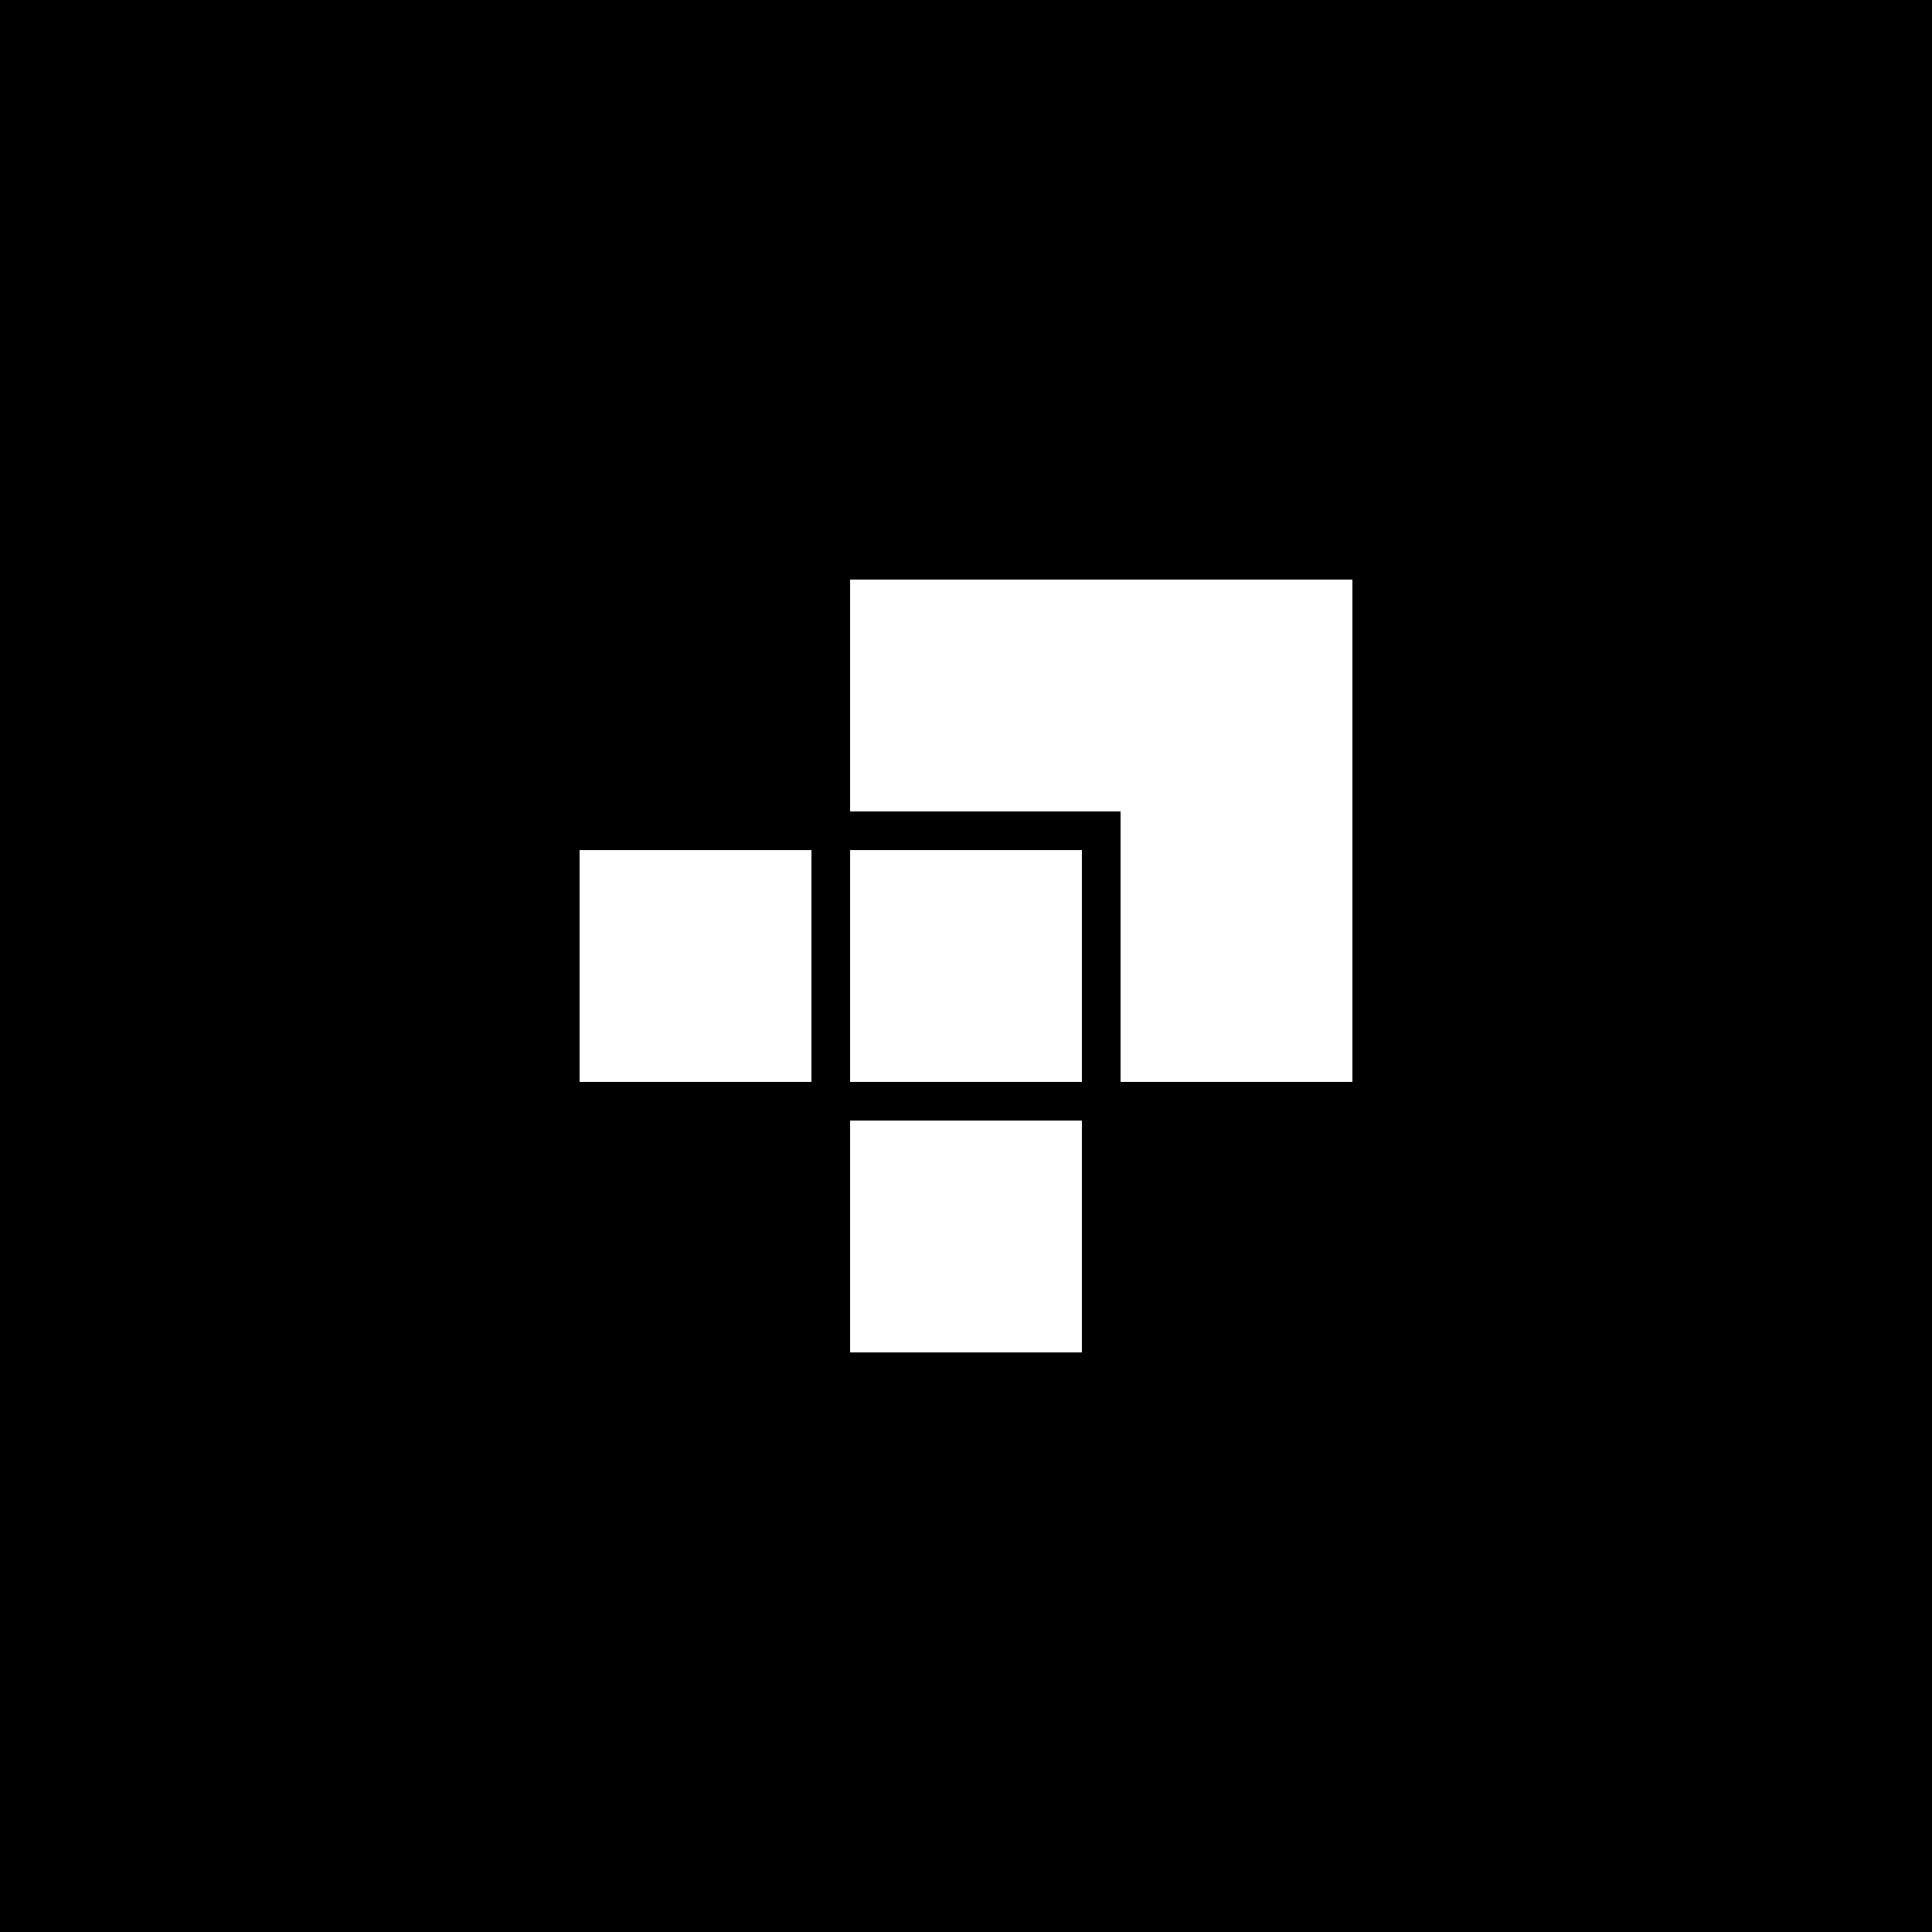
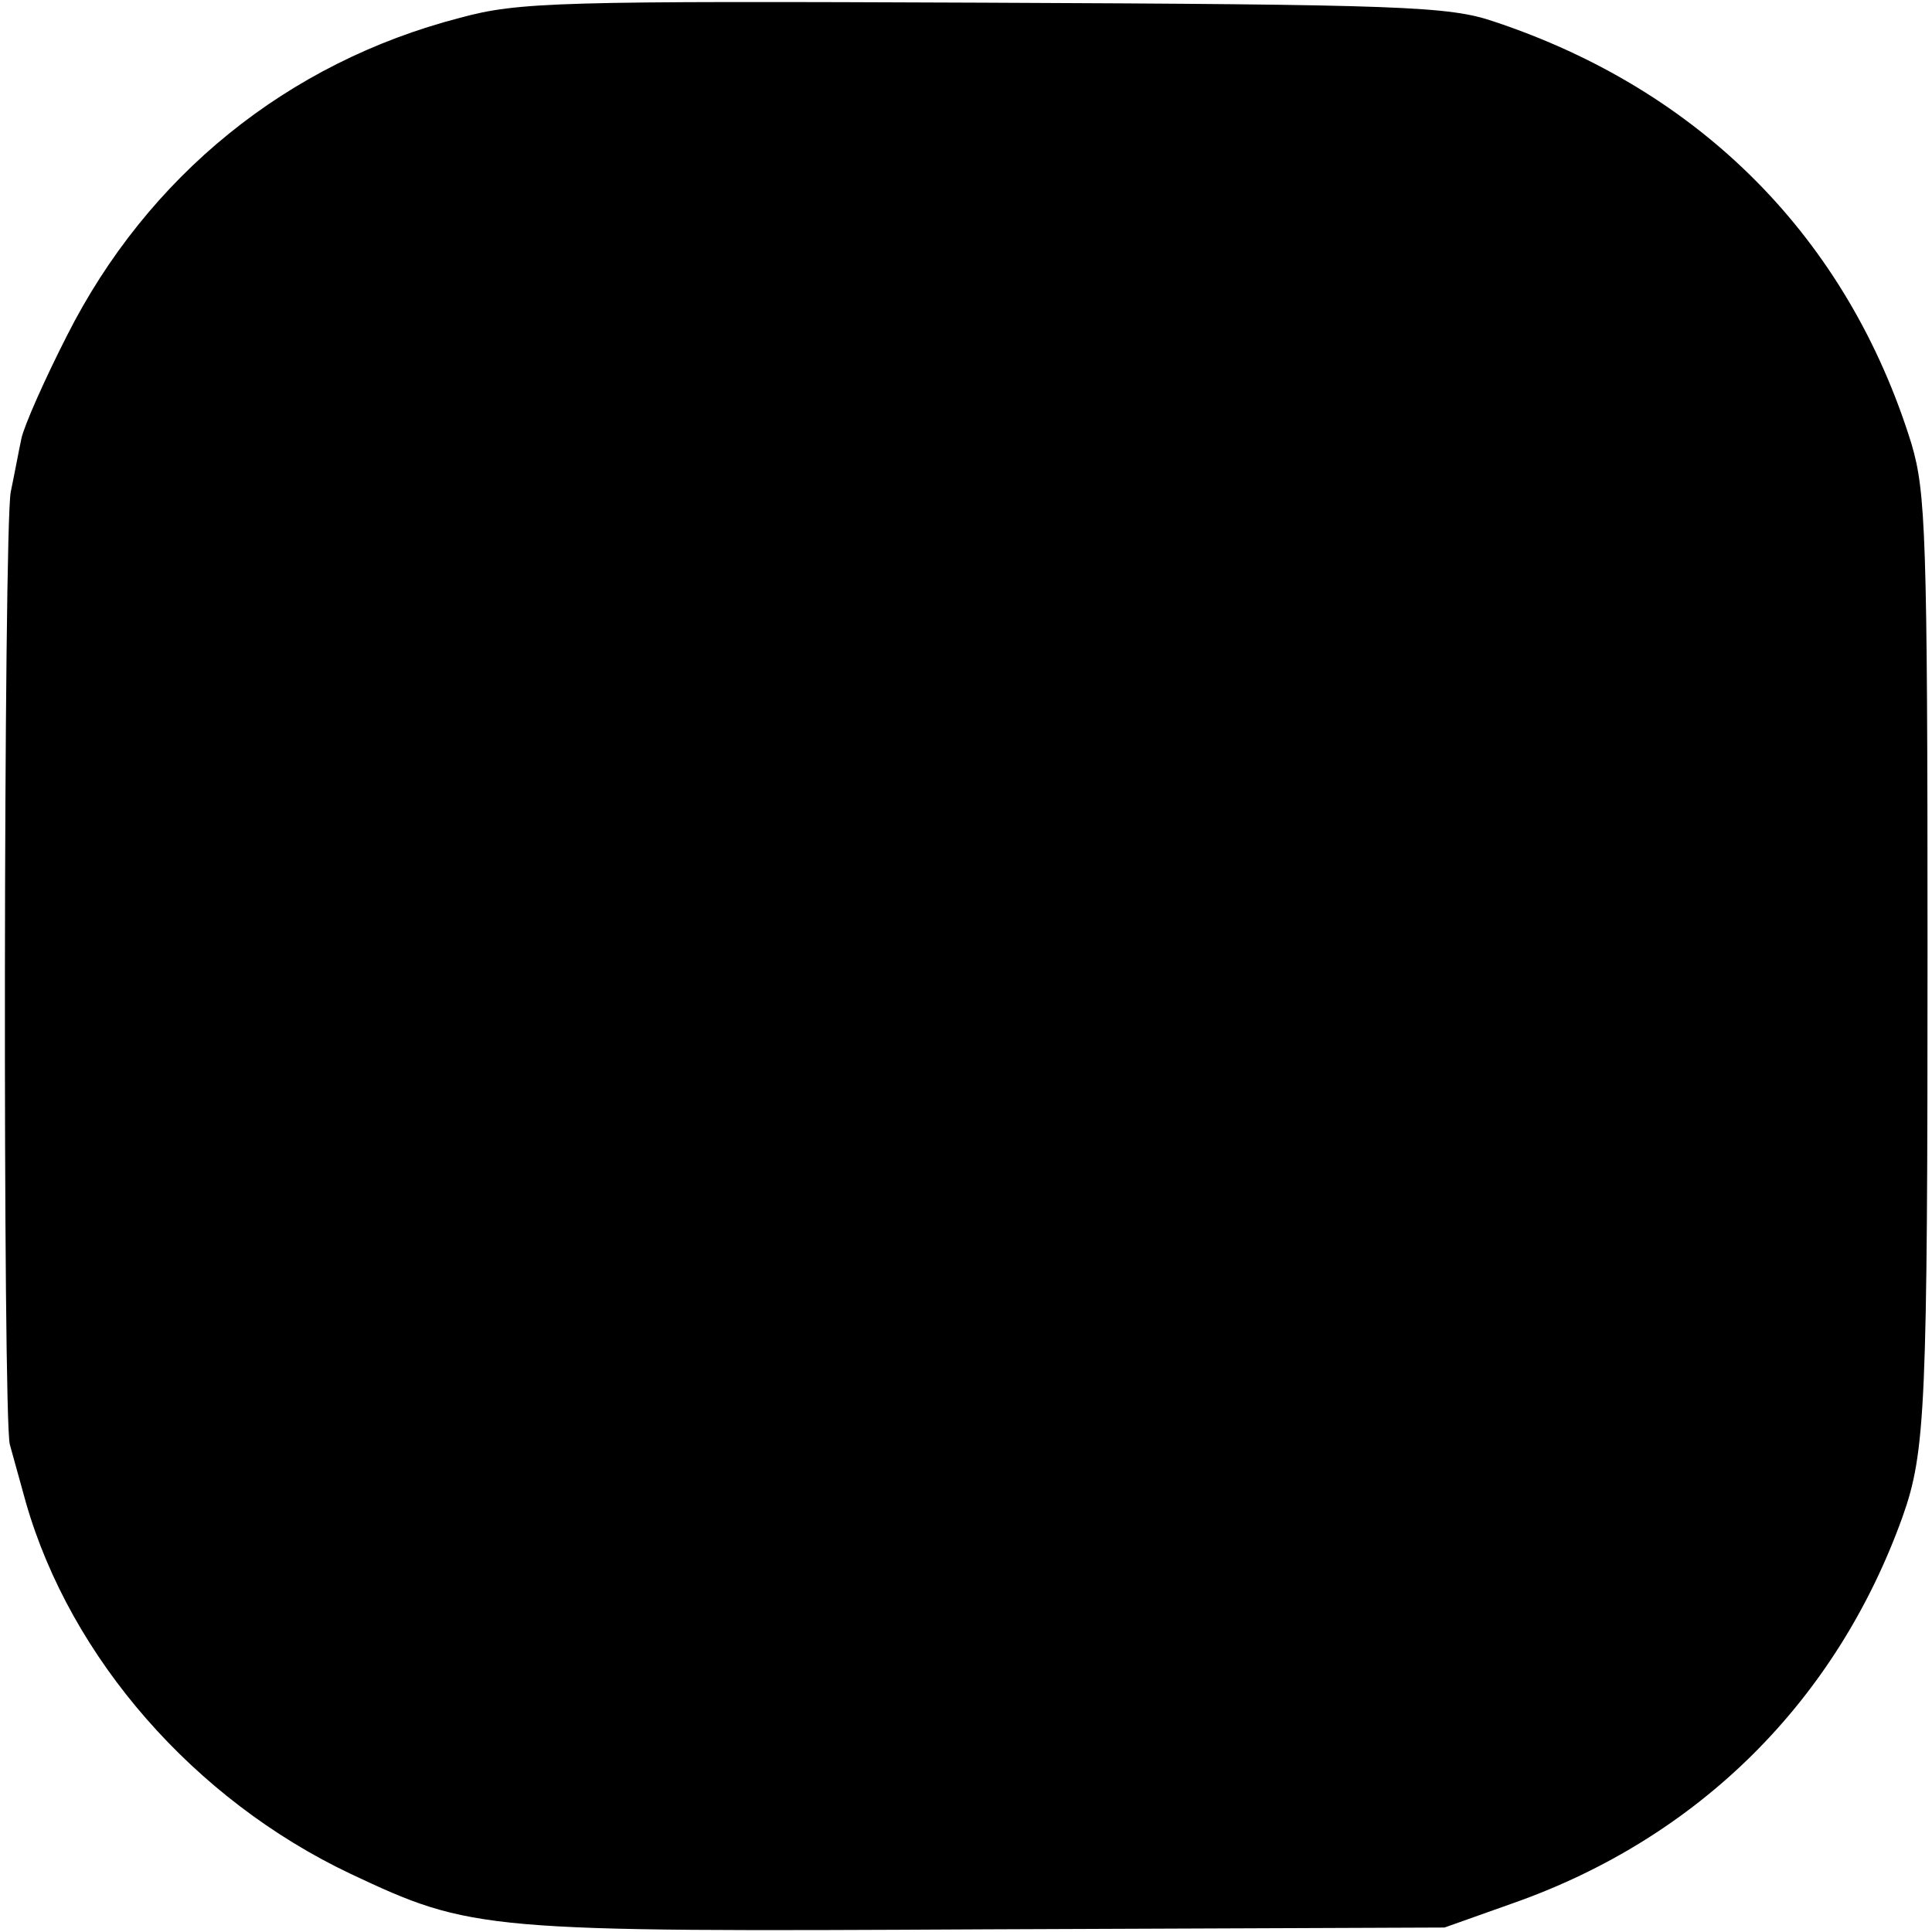
- <svg xmlns="http://www.w3.org/2000/svg" version="1.0" width="200pt" height="200pt" viewBox="0 0 200 200" preserveAspectRatio="xMidYMid meet">
-   <g transform="translate(0,200) scale(0.1,-0.1)" fill="#000000" stroke="none">
-     <path d="M0 1000 l0 -1000 1000 0 1000 0 0 1000 0 1000 -1000 0 -1000 0 0 -1000z m1400 140 l0 -260 -120 0 -120 0 0 140 0 140 -140 0 -140 0 0 120 0 120 260 0 260 0 0 -260z m-560 -140 l0 -120 -120 0 -120 0 0 120 0 120 120 0 120 0 0 -120z m280 0 l0 -120 -120 0 -120 0 0 120 0 120 120 0 120 0 0 -120z m0 -280 l0 -120 -120 0 -120 0 0 120 0 120 120 0 120 0 0 -120z" />
+ <svg xmlns="http://www.w3.org/2000/svg" version="1.0" width="216pt" height="216pt" viewBox="0 0 216 216" preserveAspectRatio="xMidYMid meet">
+   <g transform="translate(0,216) scale(0.1,-0.1)" fill="#000000" stroke="none">
+     <path d="M514 2140 c-193 -50 -349 -177 -439 -355 -25 -49 -48 -101 -51 -115 -3 -14 -8 -41 -12 -60 -8 -42 -9 -1036 -1 -1065 3 -11 11 -40 18 -65 50 -174 188 -332 363 -415 136 -64 147 -65 713 -62 l510 2 76 27 c208 73 362 226 436 432 26 73 28 124 28 636 0 462 -2 510 -18 564 -71 229 -235 395 -467 472 -50 17 -102 19 -570 21 -476 2 -520 1 -586 -17z" />
  </g>
</svg>
